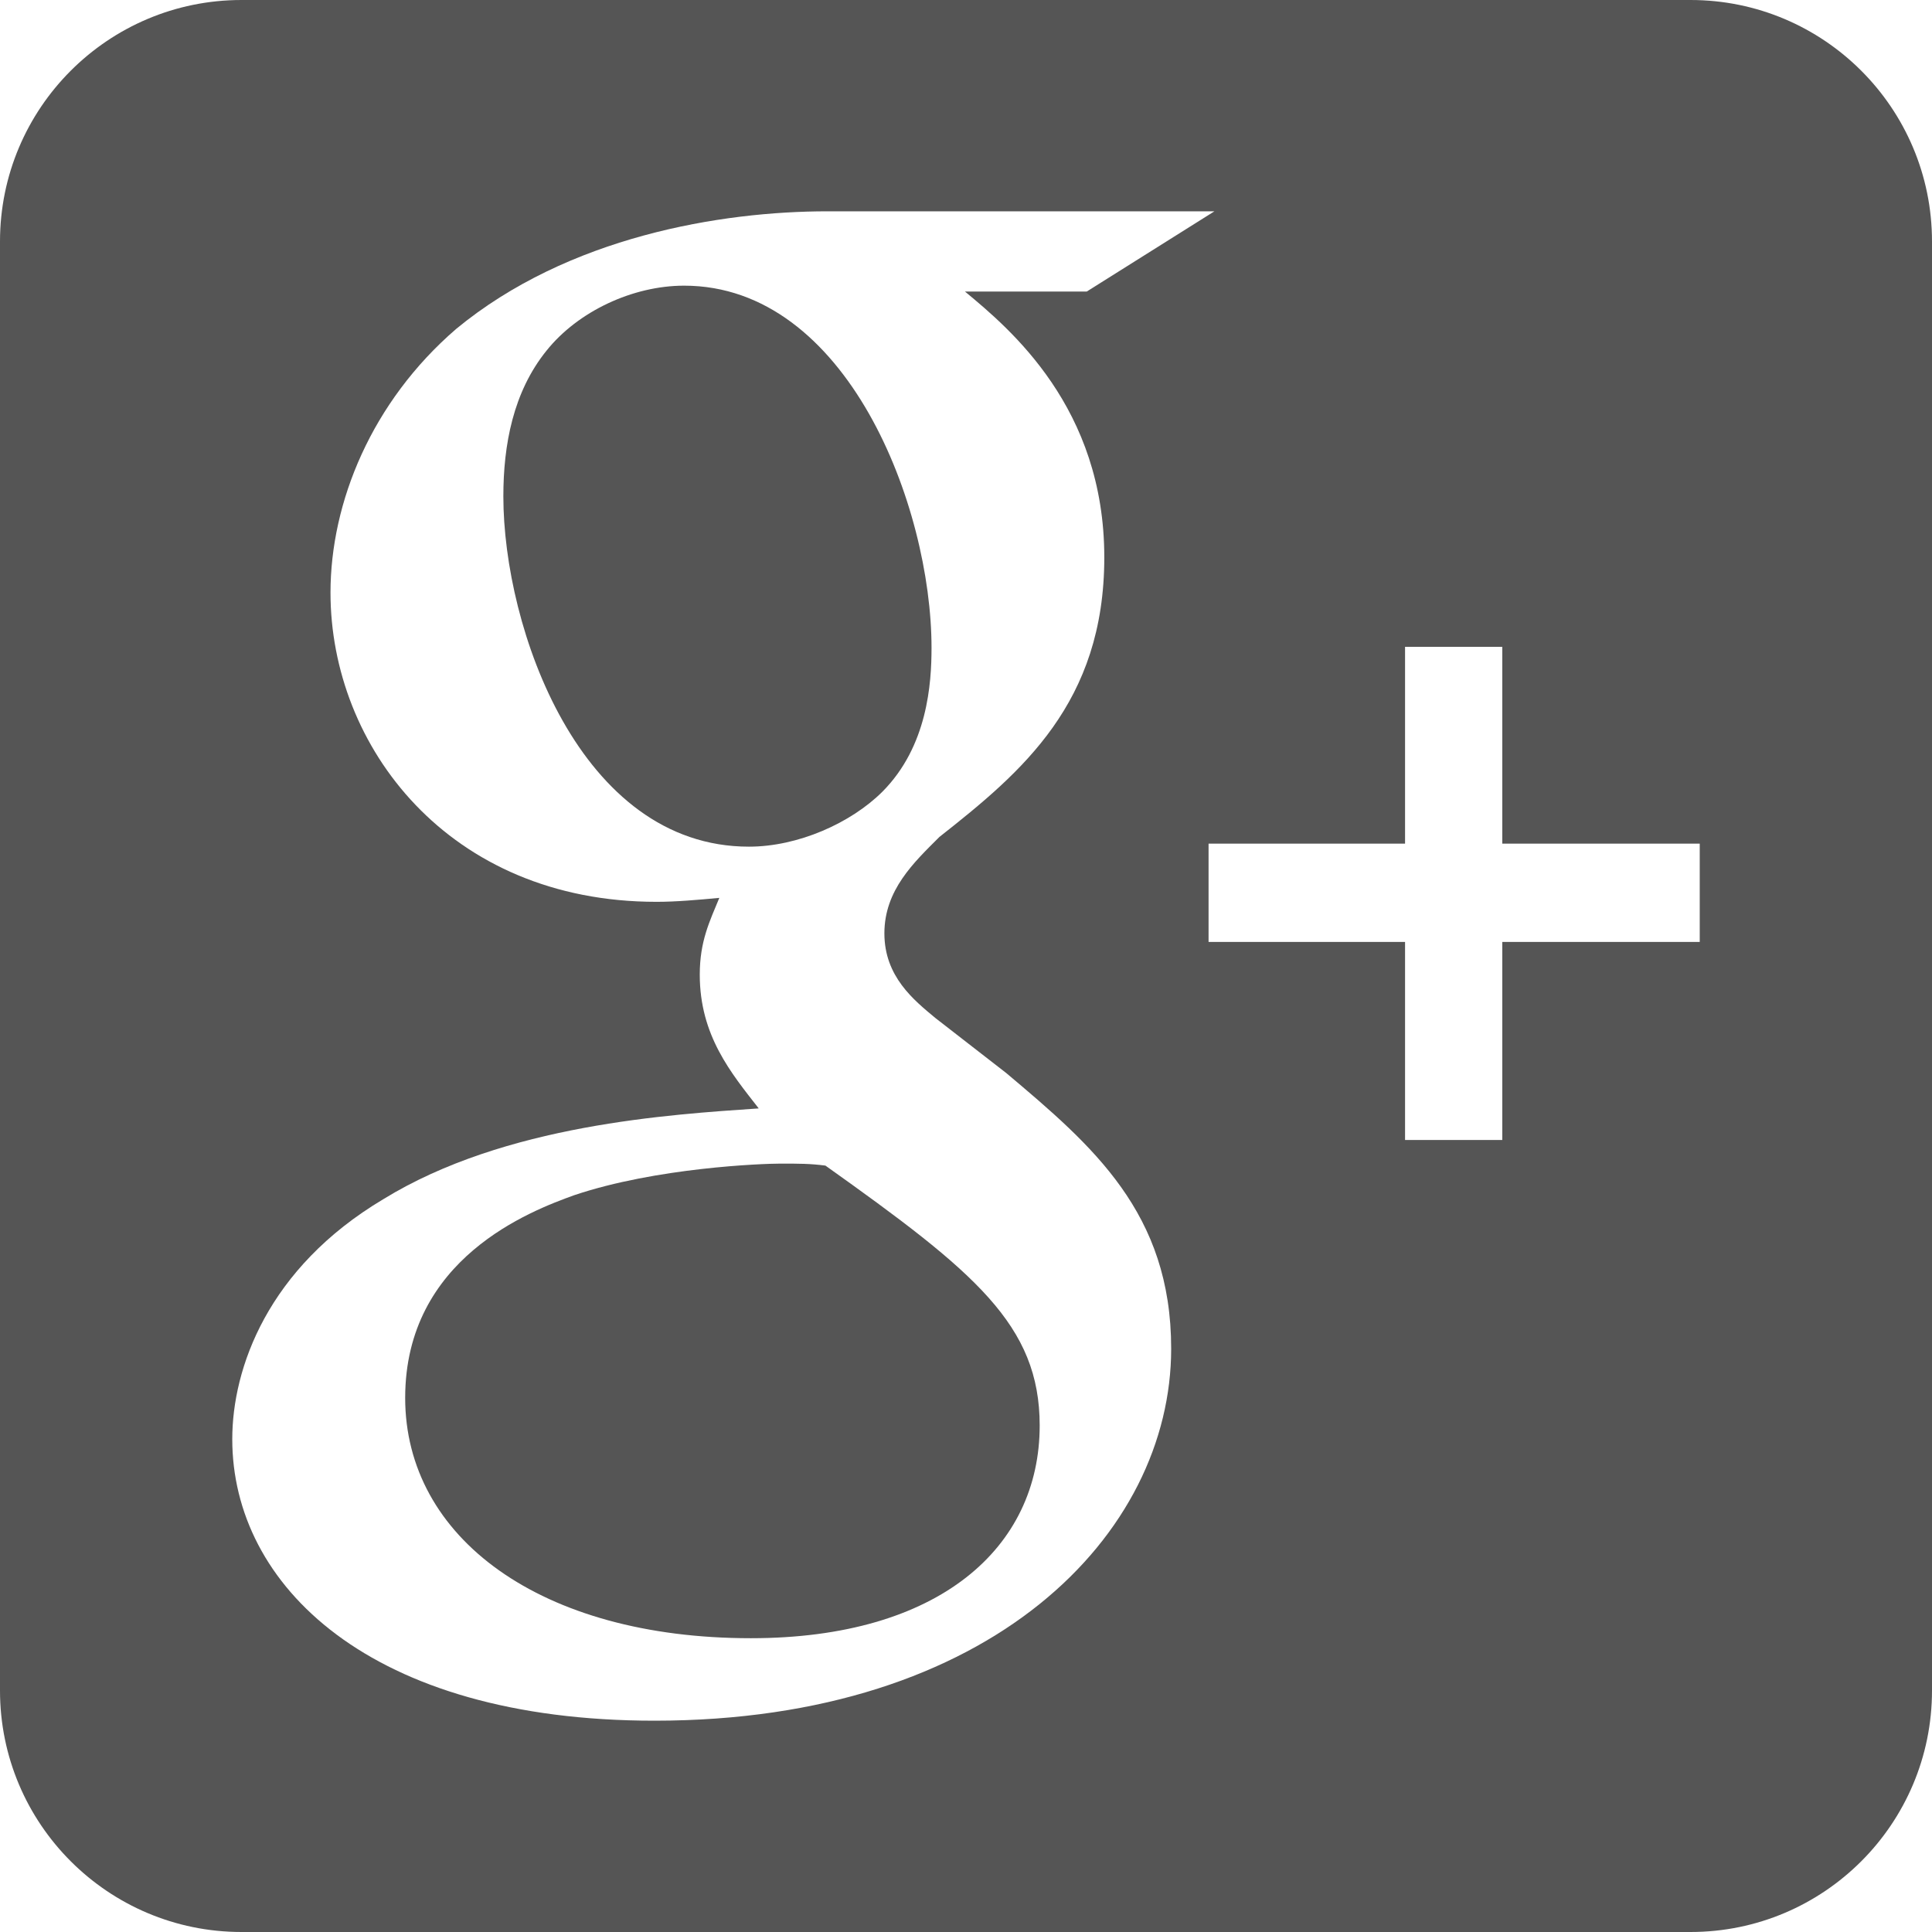
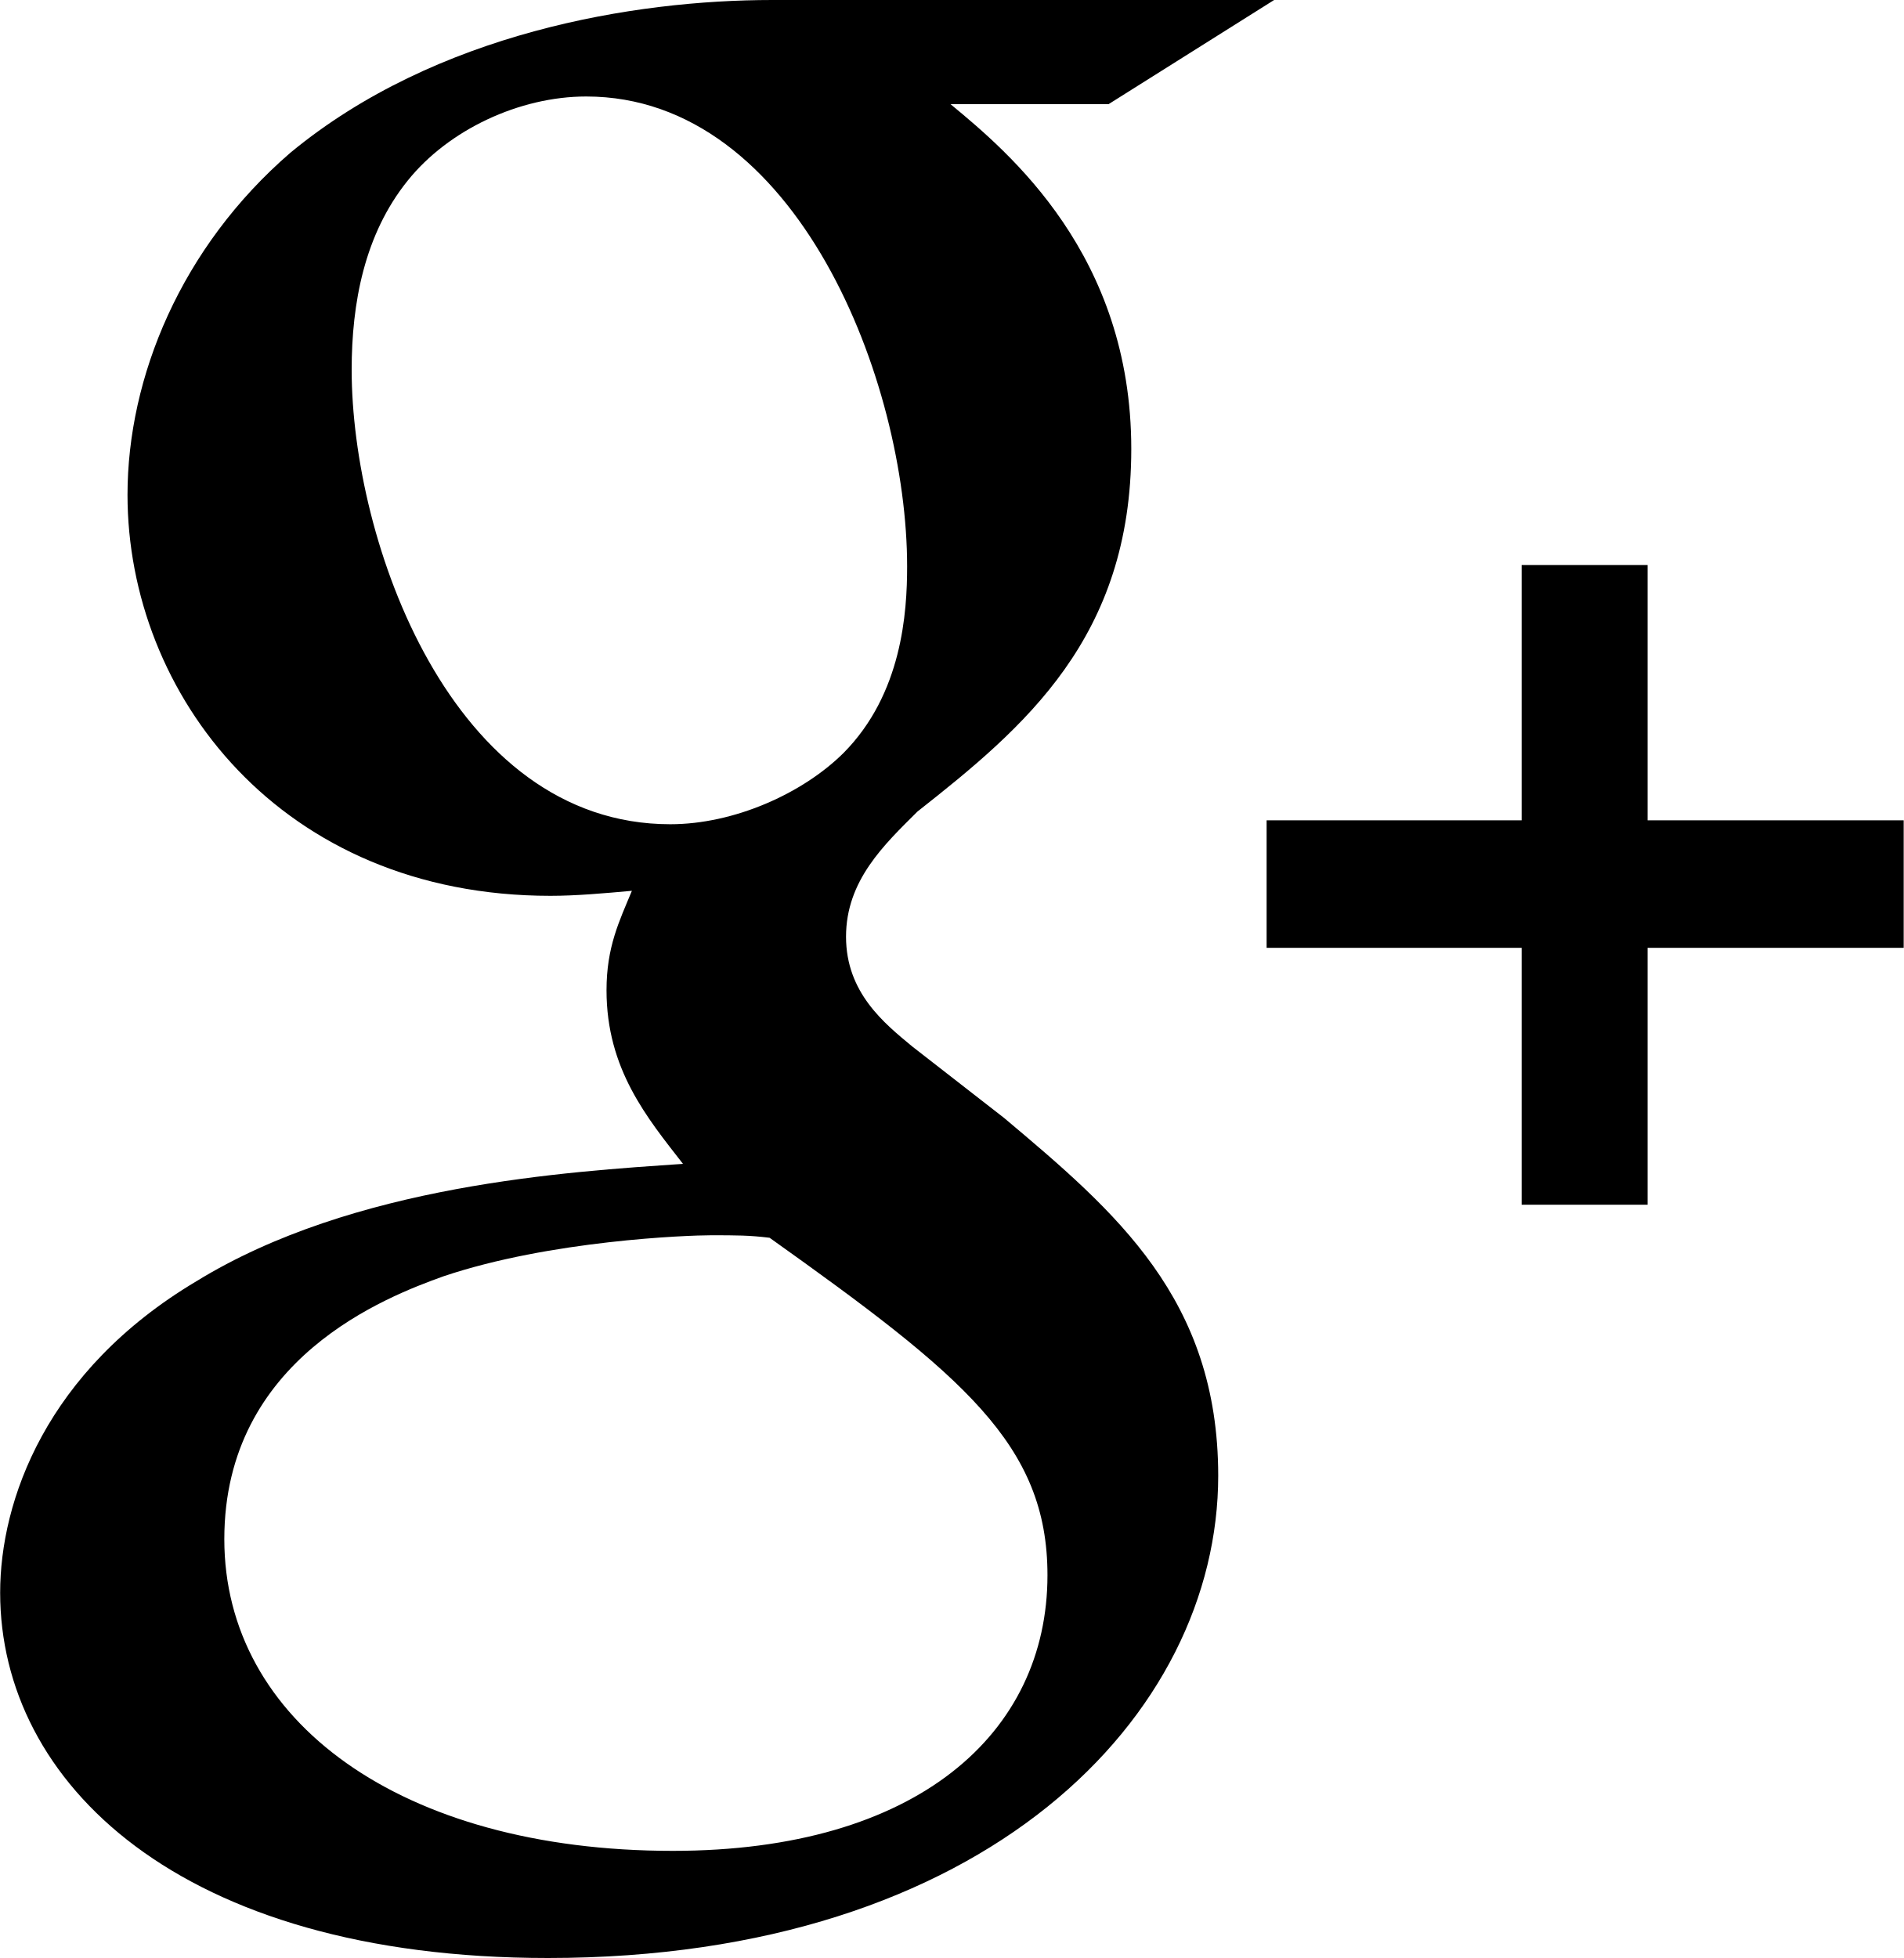
- <svg version="1.1" id="Layer_1" x="0px" y="0px" width="16px" height="16px" fill="#555" viewBox="0 0 512 512" enable-background="new 0 0 512 512" xml:space="preserve">
+ <svg xmlns="http://www.w3.org/2000/svg" version="1.1" id="Layer_1" x="0px" y="0px" width="12.153px" height="12.5px" viewBox="1.923 1.75 12.153 12.5" enable-background="new 1.923 1.75 12.153 12.5" xml:space="preserve">
  <g>
-     <path d="M246.865,171.693c0-37.569-22.392-95.988-65.568-95.988c-13.576,0-28.117,6.779-36.468,17.225   c-8.861,10.969-11.435,25.009-11.435,38.611c0,34.938,20.291,92.833,65.078,92.833c13.003,0,27.011-6.229,35.387-14.578   C245.83,197.75,246.865,181.094,246.865,171.693z" />
-     <path d="M448,0H64C28.654,0,0,28.654,0,64v384c0,35.347,28.654,64,64,64h384c35.347,0,64-28.653,64-64V64   C512,28.654,483.347,0,448,0z M173.455,456.001c-75.491,0-111.902-35.978-111.902-74.604c0-18.769,9.353-45.354,40.067-63.623   c32.259-19.826,76.015-22.419,99.449-24.034c-7.318-9.38-15.624-19.292-15.624-35.447c0-8.859,2.605-14.078,5.182-20.346   c-5.735,0.533-11.43,1.045-16.644,1.045c-55.157,0-86.398-41.241-86.398-81.923c0-23.967,10.913-50.591,33.297-69.895   C150.575,62.66,191.131,56,219.273,56h102.562l-33.852,21.27h-32.254c11.962,9.904,36.921,30.768,36.921,70.435   c0,38.578-21.83,56.88-43.684,74.081c-6.778,6.766-14.594,14.075-14.594,25.57c0,11.447,7.816,17.701,13.528,22.439l18.76,14.568   c22.911,19.299,43.728,37.03,43.713,73.063C310.373,406.468,262.984,456.001,173.455,456.001z M450.447,249.627h-52.329v52.476   h-25.764v-52.476h-52.071V223.58h52.071v-52.16h25.764v52.16h52.329V249.627z" />
-     <path d="M218.745,308.894c-4.142-0.524-6.746-0.524-11.951-0.524c-4.692,0-32.812,1.025-54.659,8.38   c-11.462,4.146-44.759,16.675-44.759,53.708c0,37.042,35.914,63.685,91.605,63.685c49.985,0,76.547-24.057,76.547-56.354   C275.528,351.114,258.341,337.067,218.745,308.894z" />
+     <path d="M8.333,8.887L7.747,8.431C7.568,8.283,7.324,8.087,7.324,7.73c0-0.359,0.244-0.588,0.456-0.799   c0.683-0.538,1.365-1.109,1.365-2.315c0-1.239-0.78-1.892-1.154-2.201H9l1.057-0.665H6.853c-0.88,0-2.147,0.208-3.075,0.974   C3.078,3.328,2.737,4.16,2.737,4.909c0,1.271,0.977,2.56,2.7,2.56c0.163,0,0.341-0.016,0.52-0.032   C5.876,7.632,5.795,7.795,5.795,8.072c0,0.504,0.26,0.815,0.488,1.108c-0.732,0.051-2.1,0.131-3.107,0.75   c-0.96,0.572-1.252,1.402-1.252,1.988c0,1.207,1.138,2.332,3.497,2.332c2.798,0,4.279-1.548,4.279-3.08   C9.699,10.043,9.049,9.489,8.333,8.887z M6.202,7.012c-1.399,0-2.034-1.809-2.034-2.901c0-0.425,0.081-0.864,0.357-1.207   c0.261-0.326,0.715-0.538,1.14-0.538c1.349,0,2.049,1.826,2.049,3c0,0.294-0.032,0.814-0.406,1.191   C7.046,6.817,6.608,7.012,6.202,7.012z M6.218,13.566c-1.74,0-2.863-0.832-2.863-1.99c0-1.156,1.041-1.549,1.399-1.678   c0.683-0.23,1.561-0.262,1.708-0.262c0.163,0,0.244,0,0.374,0.016c1.237,0.881,1.774,1.32,1.774,2.154   C8.61,12.814,7.78,13.566,6.218,13.566z" />
+     <polygon points="12.441,6.987 12.441,5.357 11.637,5.357 11.637,6.987 10.009,6.987 10.009,7.801 11.637,7.801 11.637,9.441    12.441,9.441 12.441,7.801 14.076,7.801 14.076,6.987  " />
  </g>
</svg>
